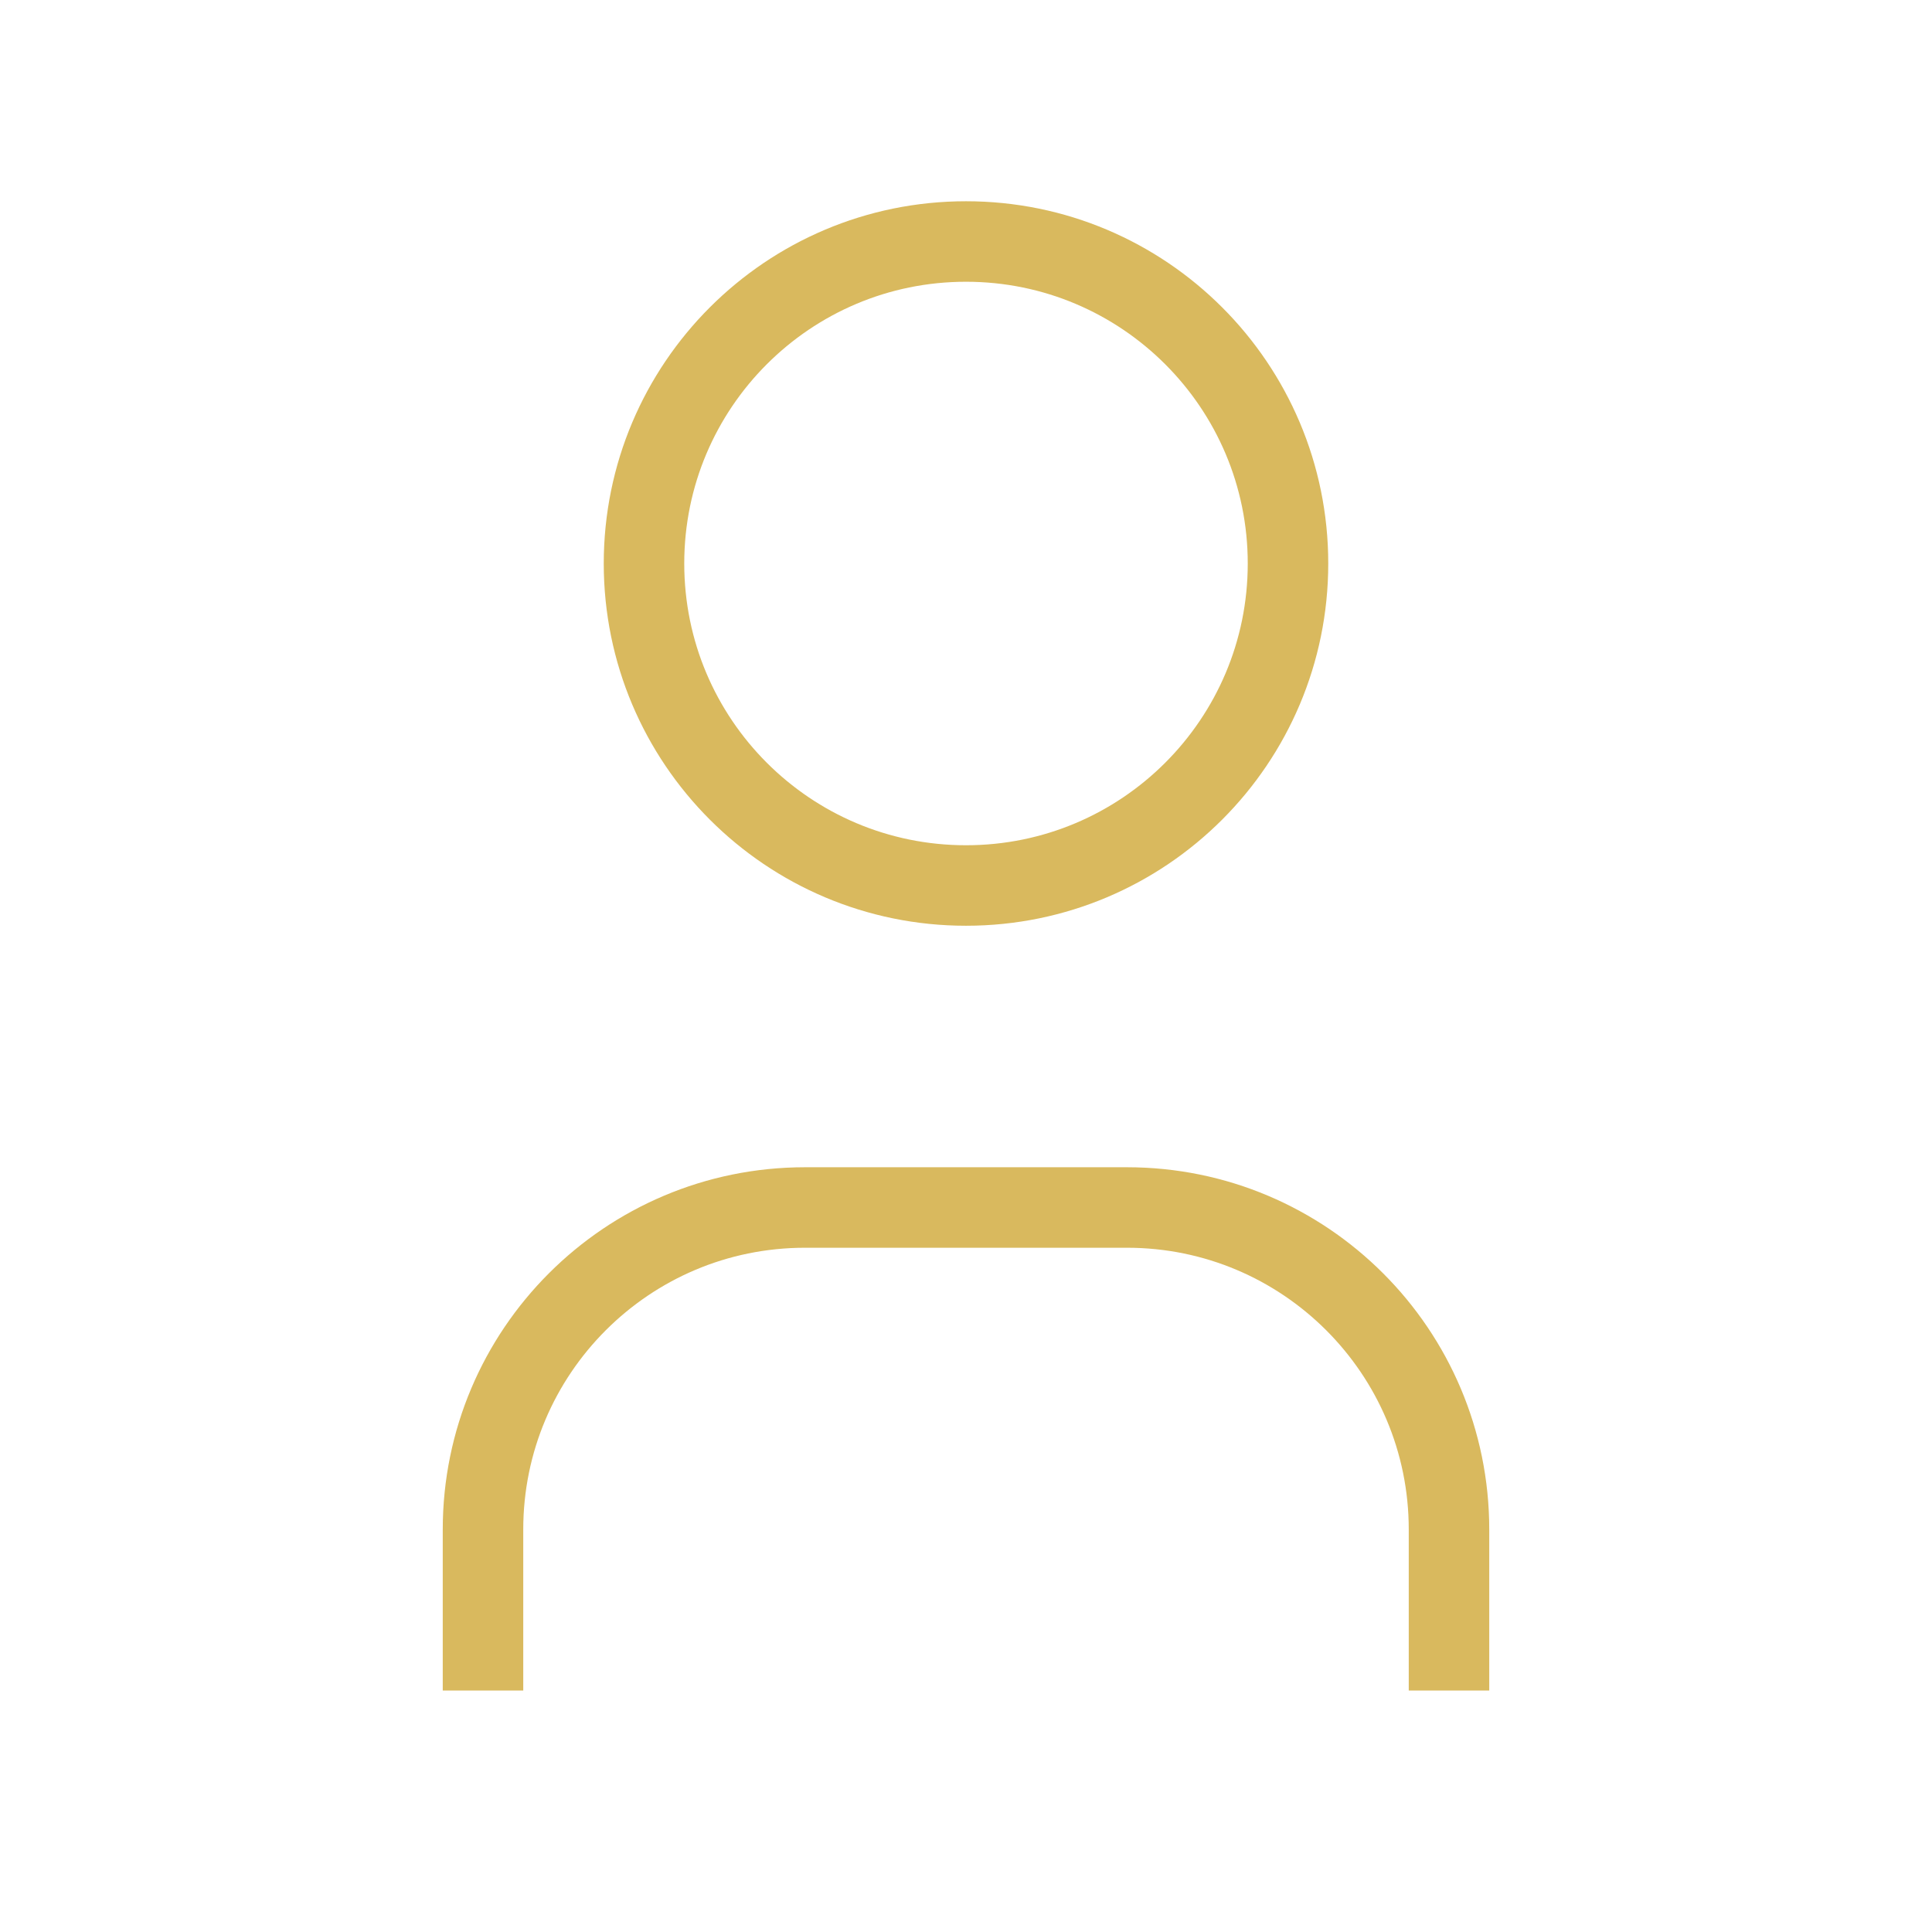
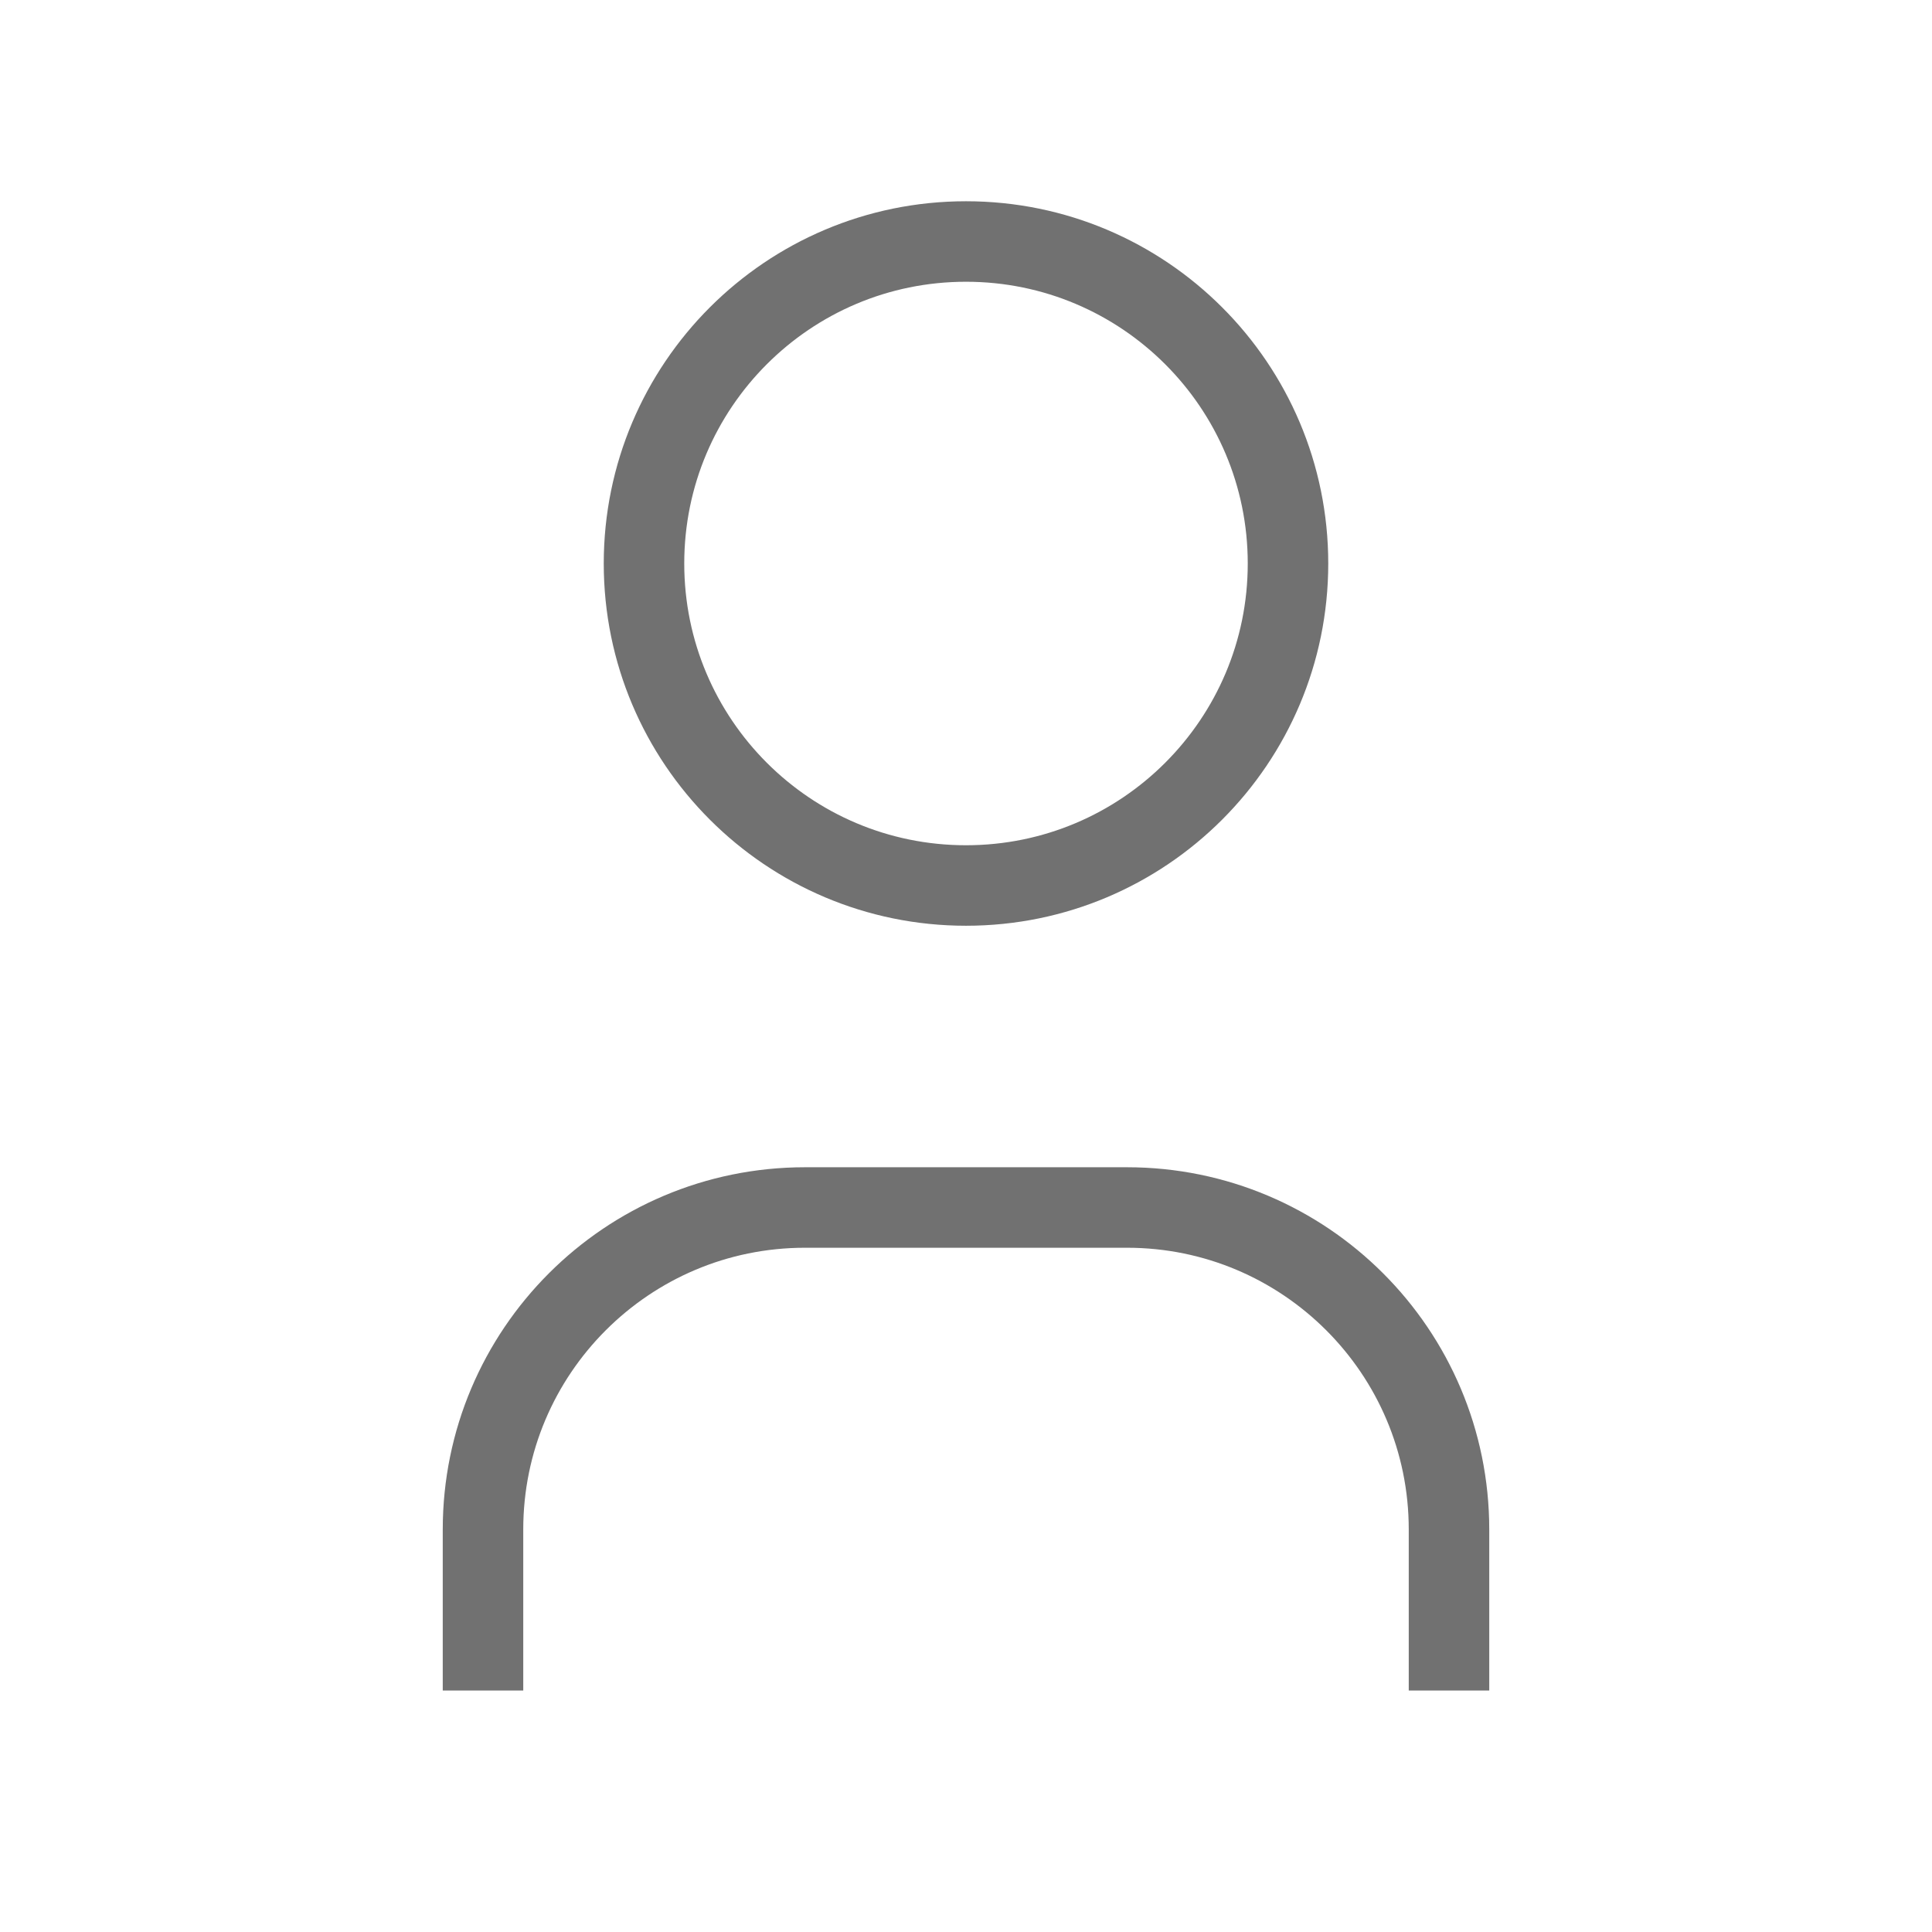
- <svg xmlns="http://www.w3.org/2000/svg" className="icon icon-tabler icon-tabler-user" width="1.8rem" height="1.8rem" viewBox="0 0 24 24" strokeWidth="1" stroke="#d9b95e" fill="none" strokeLinecap="round" strokeLinejoin="round">
+ <svg xmlns="http://www.w3.org/2000/svg" className="icon icon-tabler icon-tabler-user" width="1.8rem" height="1.8rem" viewBox="0 0 24 24" strokeWidth="1" stroke="#717171" fill="none" strokeLinecap="round" strokeLinejoin="round">
  <path stroke="none" d="M0 0h24v24H0z" />
  <circle cx="12" cy="7" r="4" />
  <path d="M6 21v-2a4 4 0 0 1 4 -4h4a4 4 0 0 1 4 4v2" />
</svg>
